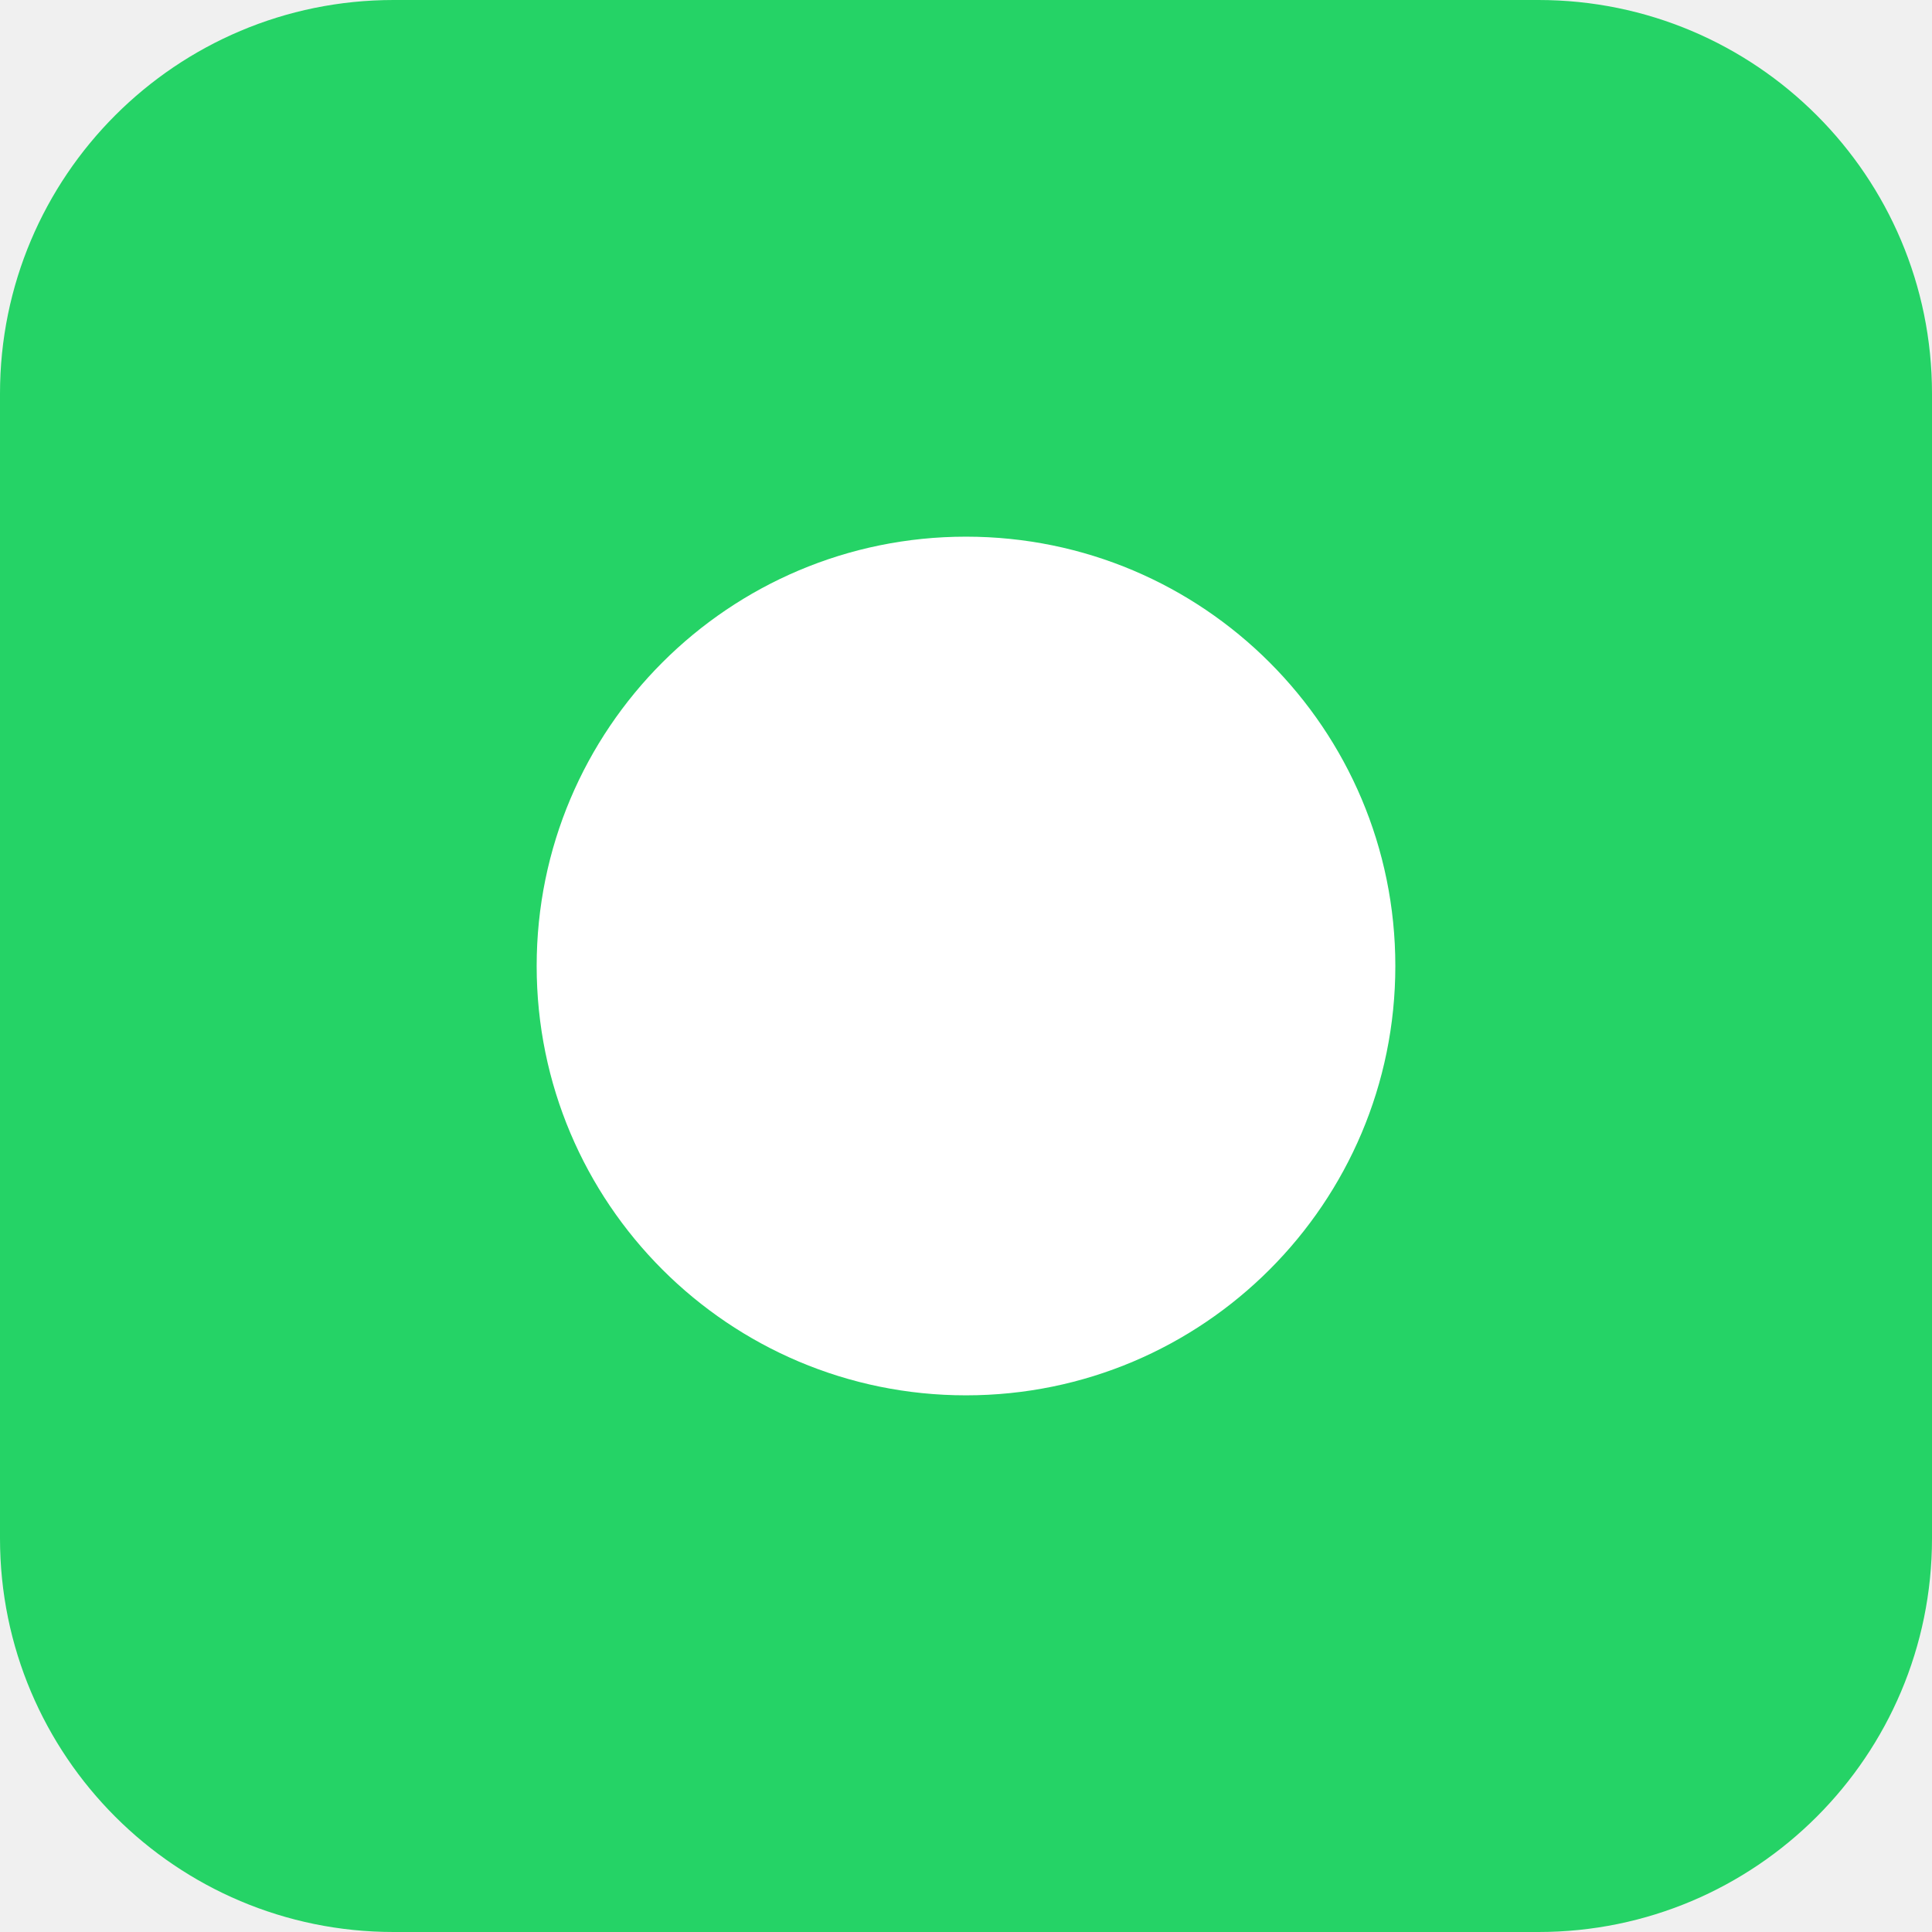
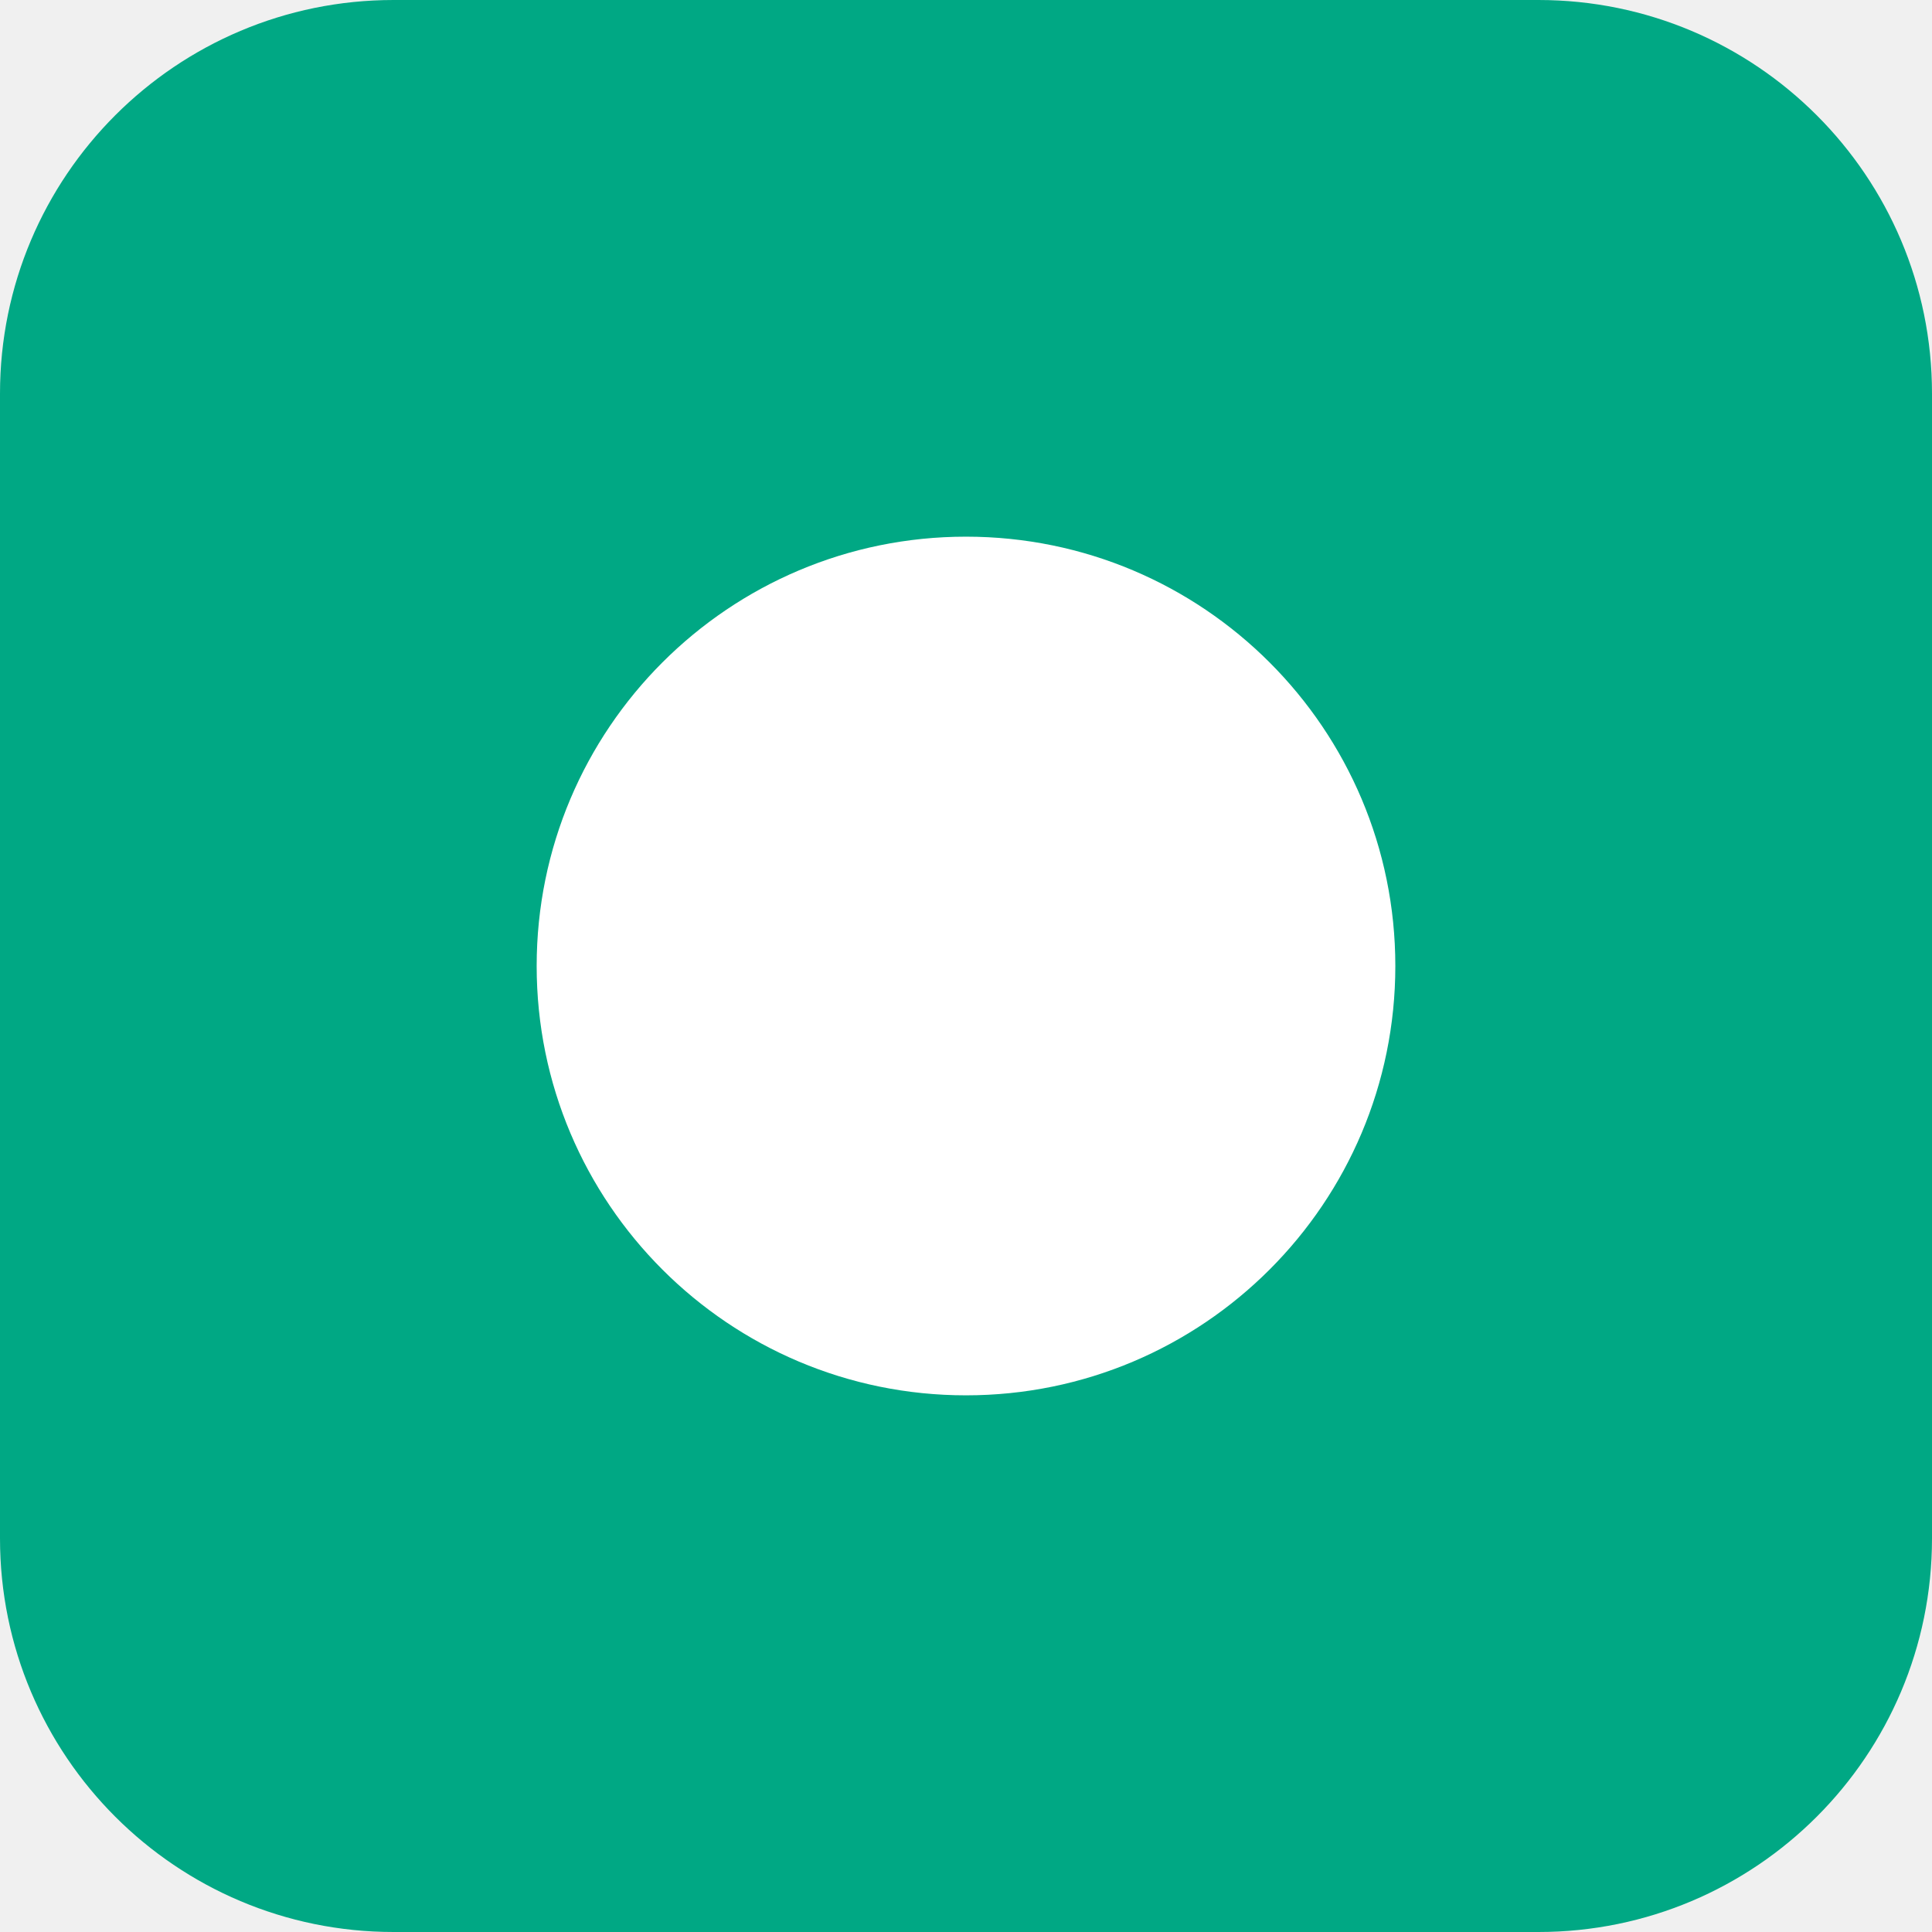
<svg xmlns="http://www.w3.org/2000/svg" width="512" height="512" viewBox="0 0 108 108">
-   <rect width="108" height="108" rx="22" fill="#25D366" />
+   <rect width="108" height="108" rx="22" fill="#00A884" />
  <circle cx="54" cy="54" r="24" fill="#FFFFFF" />
</svg>
